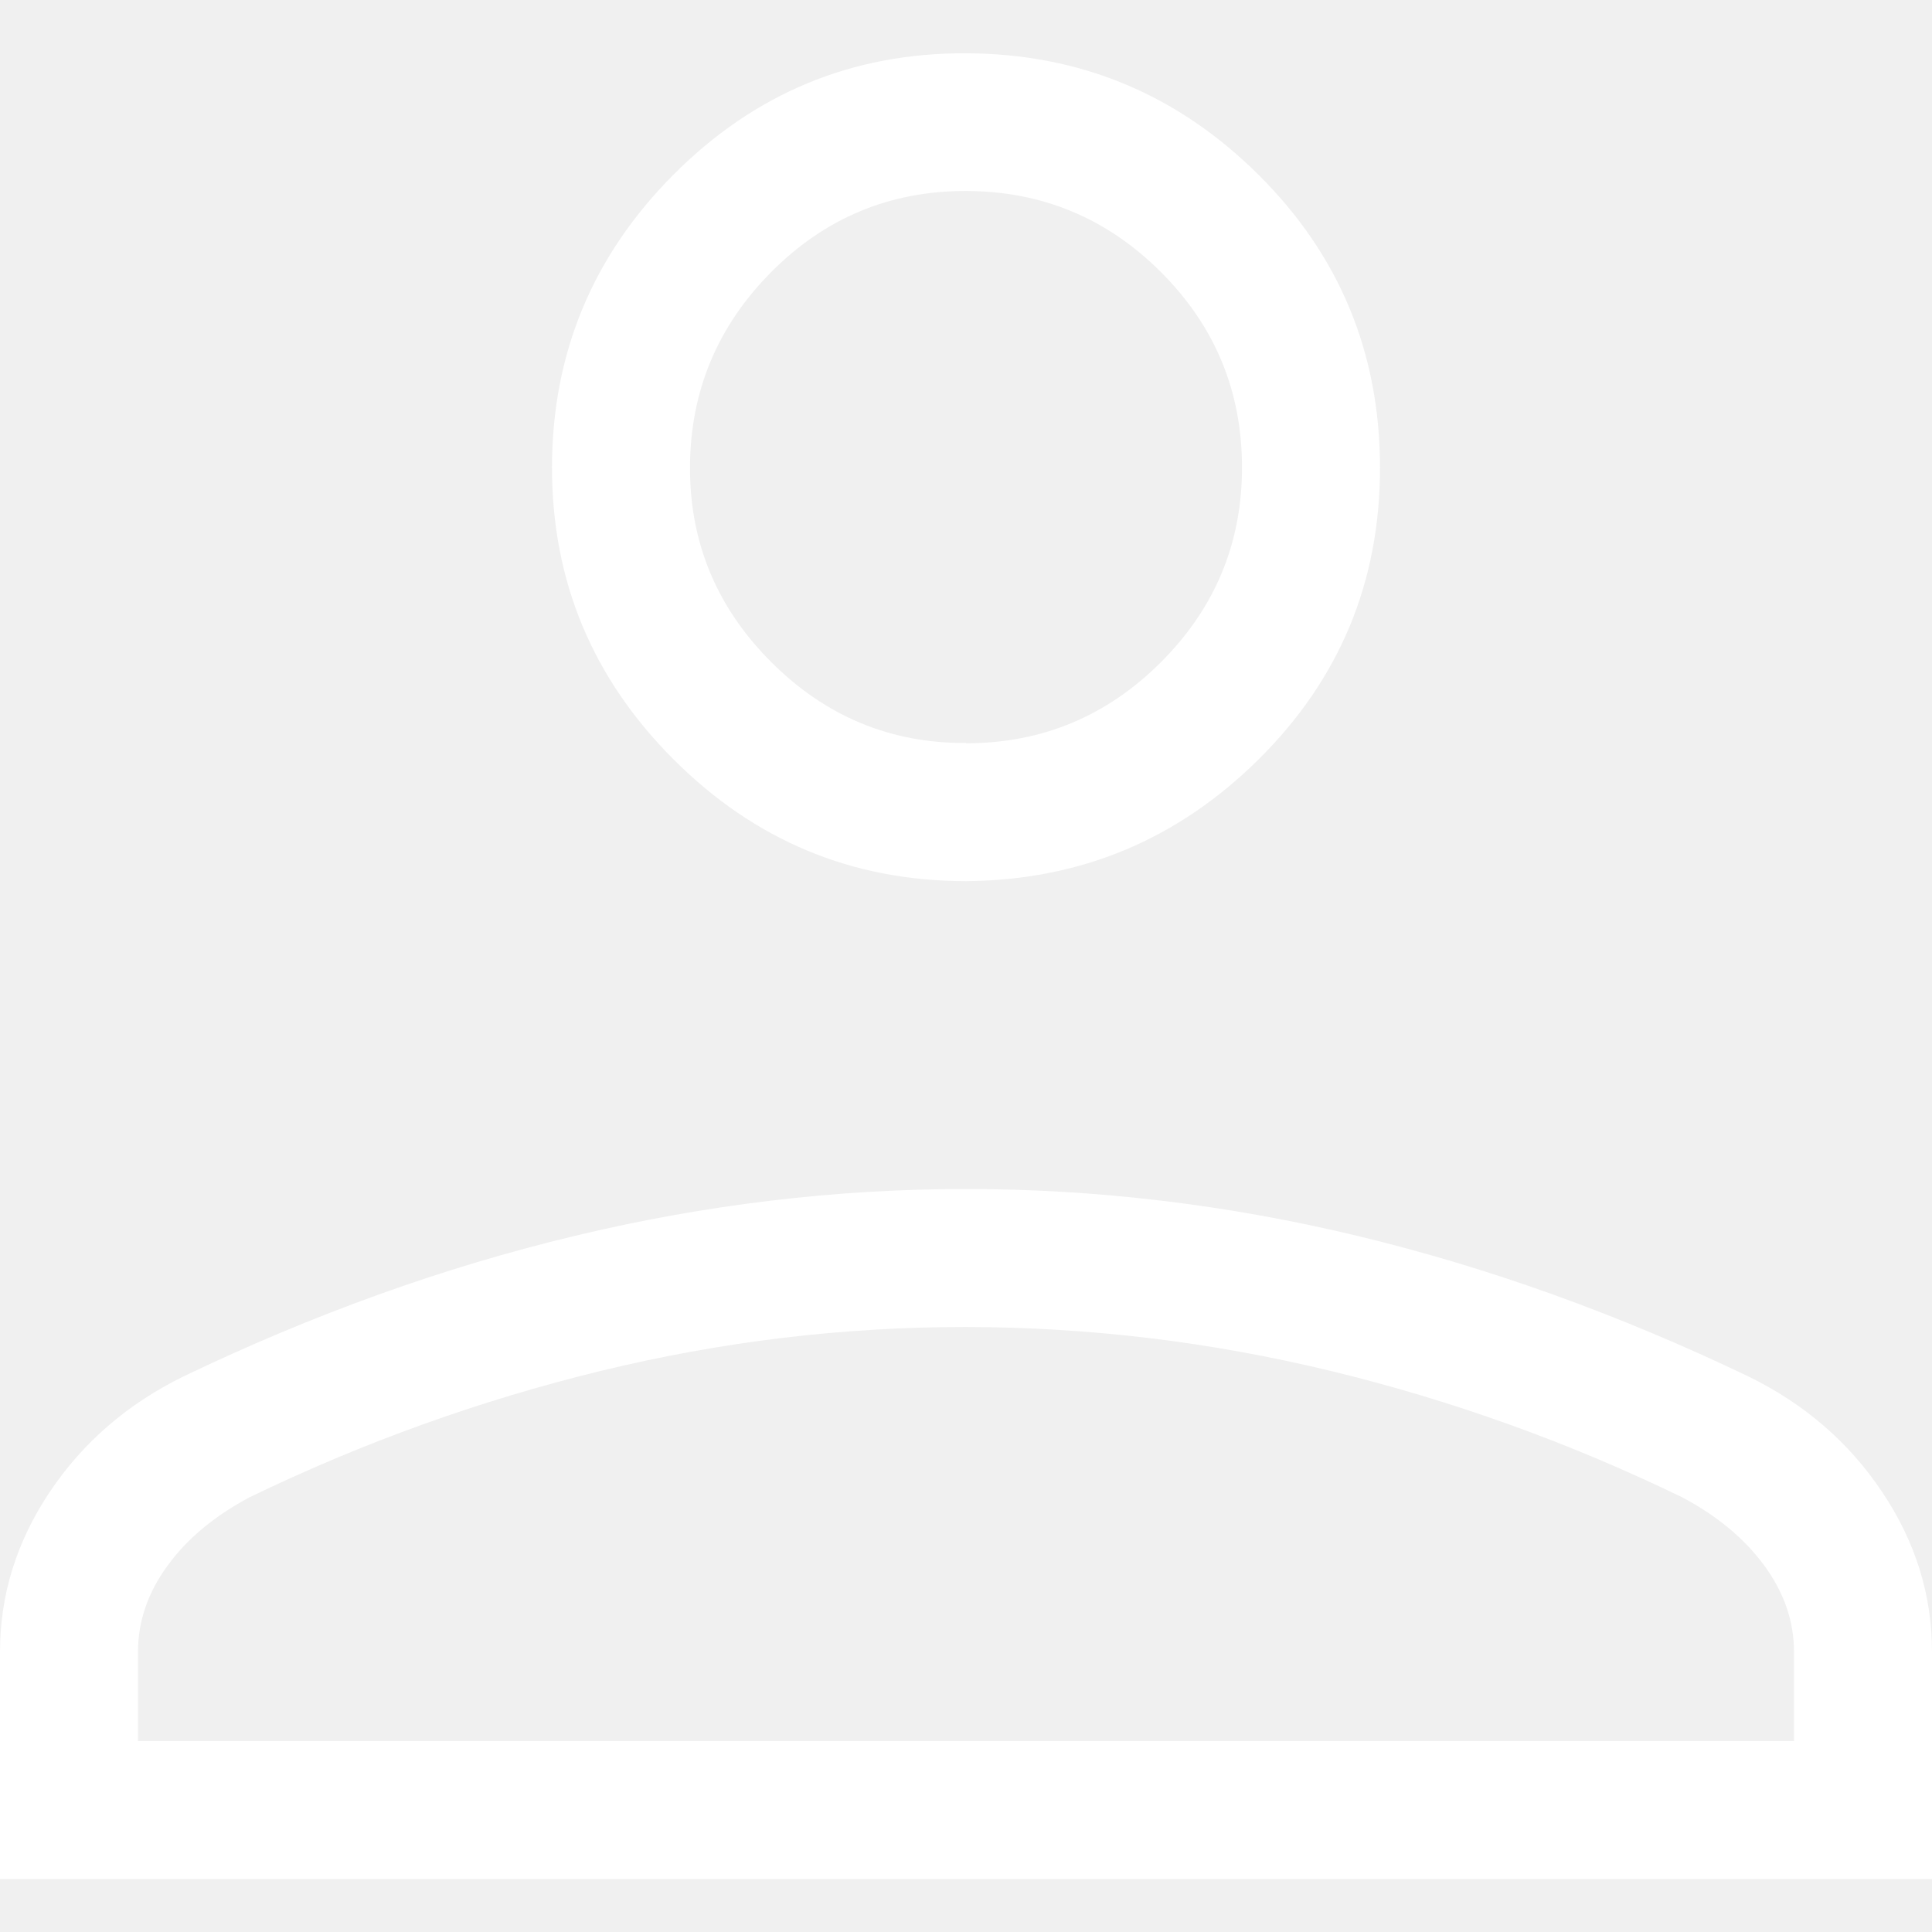
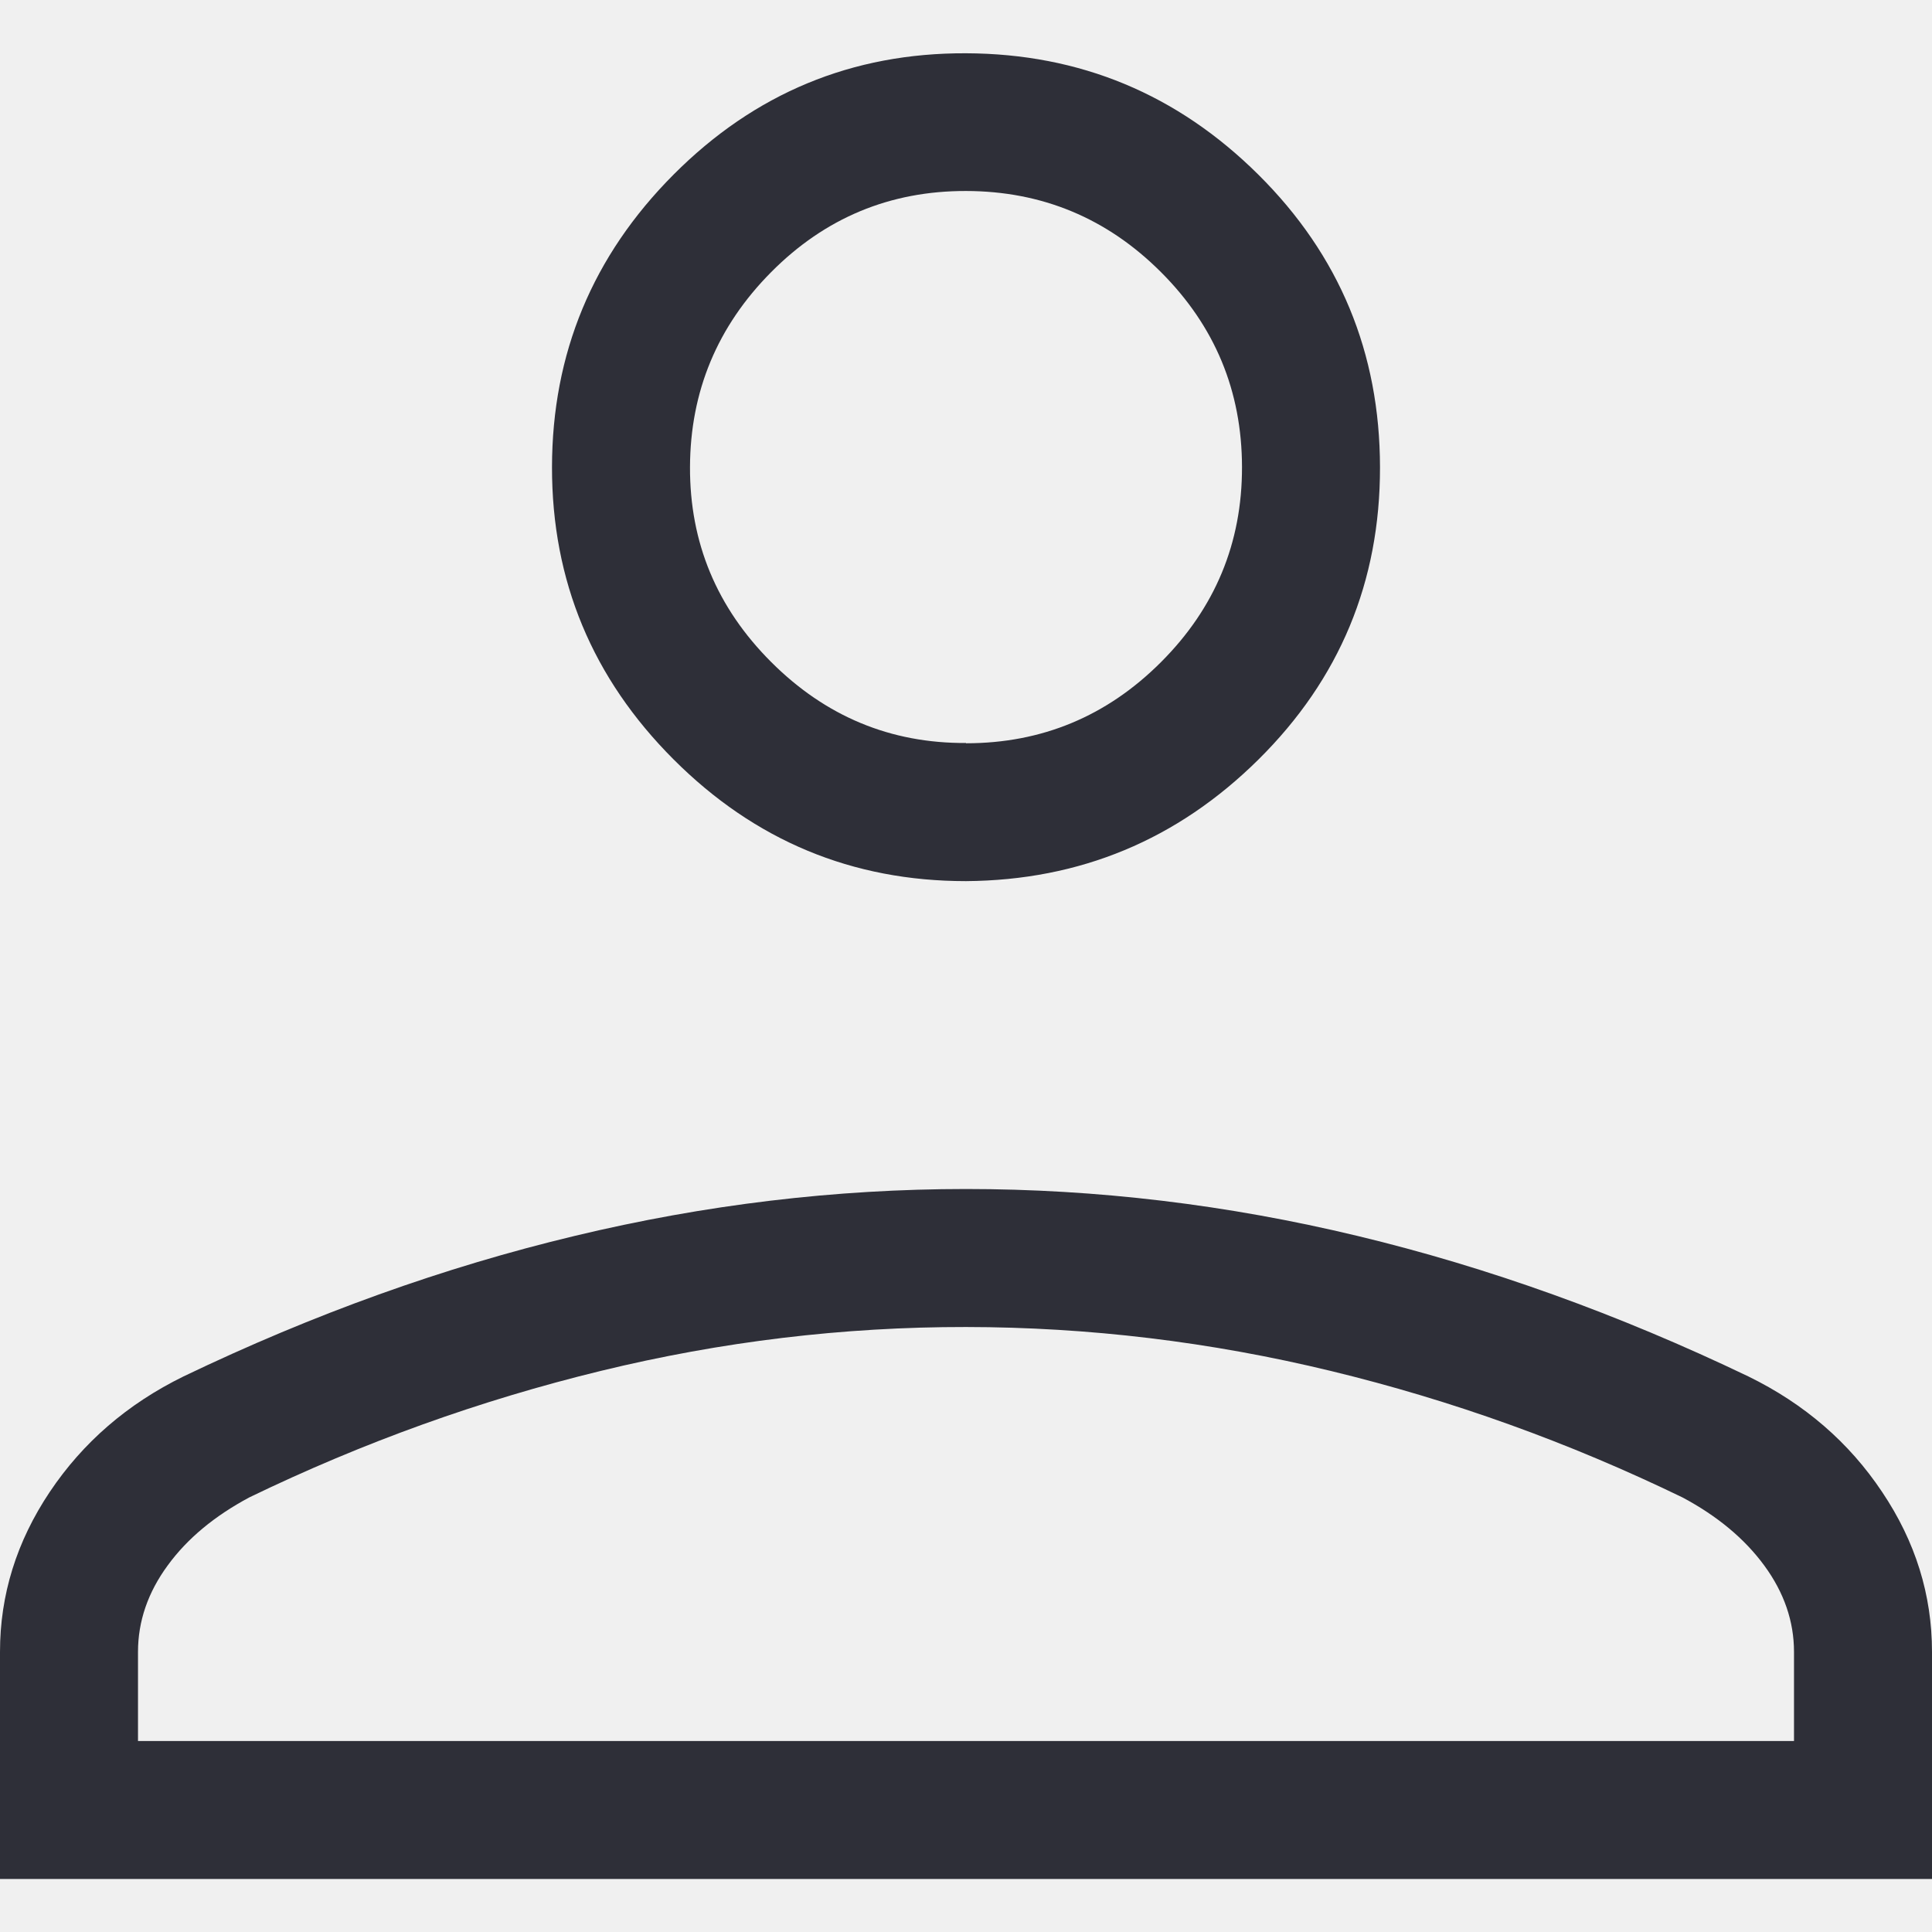
<svg xmlns="http://www.w3.org/2000/svg" width="14" height="14" viewBox="0 0 14 14" fill="none">
-   <path d="M7 6.385C6.175 6.385 5.469 6.091 4.881 5.503C4.293 4.915 3.999 4.209 4 3.385C4.001 2.561 4.294 1.854 4.881 1.265C5.468 0.676 6.174 0.383 7 0.386C7.826 0.389 8.532 0.683 9.119 1.266C9.706 1.849 9.999 2.556 10 3.386C10.001 4.216 9.707 4.922 9.119 5.504C8.531 6.086 7.825 6.379 7 6.385ZM0 13.616V11.97C0 11.557 0.12 11.171 0.36 10.812C0.601 10.452 0.924 10.173 1.33 9.974C2.274 9.521 3.219 9.182 4.164 8.956C5.109 8.729 6.054 8.616 7 8.616C7.946 8.616 8.892 8.729 9.837 8.956C10.782 9.183 11.726 9.522 12.669 9.974C13.076 10.173 13.399 10.452 13.639 10.812C13.88 11.171 14 11.557 14 11.97V13.616H0ZM1 12.616H13V11.97C13 11.749 12.928 11.54 12.785 11.345C12.642 11.15 12.445 10.986 12.192 10.851C11.369 10.452 10.521 10.147 9.646 9.935C8.771 9.723 7.889 9.617 7 9.616C6.111 9.615 5.229 9.721 4.354 9.934C3.479 10.147 2.631 10.452 1.808 10.85C1.555 10.985 1.357 11.149 1.215 11.344C1.072 11.539 1 11.748 1 11.97V12.616ZM7 5.386C7.55 5.386 8.021 5.19 8.413 4.798C8.805 4.406 9.001 3.935 9 3.384C8.999 2.833 8.804 2.363 8.413 1.972C8.022 1.581 7.551 1.385 7 1.384C6.449 1.383 5.978 1.579 5.588 1.972C5.198 2.365 5.002 2.836 5 3.384C4.998 3.932 5.194 4.403 5.588 4.797C5.982 5.191 6.453 5.387 7 5.384" fill="white" />
+   <path d="M7 6.385C6.175 6.385 5.469 6.091 4.881 5.503C4.293 4.915 3.999 4.209 4 3.385C4.001 2.561 4.294 1.854 4.881 1.265C5.468 0.676 6.174 0.383 7 0.386C7.826 0.389 8.532 0.683 9.119 1.266C9.706 1.849 9.999 2.556 10 3.386C10.001 4.216 9.707 4.922 9.119 5.504C8.531 6.086 7.825 6.379 7 6.385ZM0 13.616V11.97C0 11.557 0.12 11.171 0.36 10.812C0.601 10.452 0.924 10.173 1.33 9.974C2.274 9.521 3.219 9.182 4.164 8.956C5.109 8.729 6.054 8.616 7 8.616C7.946 8.616 8.892 8.729 9.837 8.956C10.782 9.183 11.726 9.522 12.669 9.974C13.076 10.173 13.399 10.452 13.639 10.812C13.88 11.171 14 11.557 14 11.97V13.616H0ZM1 12.616H13V11.97C13 11.749 12.928 11.54 12.785 11.345C12.642 11.15 12.445 10.986 12.192 10.851C11.369 10.452 10.521 10.147 9.646 9.935C8.771 9.723 7.889 9.617 7 9.616C6.111 9.615 5.229 9.721 4.354 9.934C3.479 10.147 2.631 10.452 1.808 10.85C1.555 10.985 1.357 11.149 1.215 11.344C1.072 11.539 1 11.748 1 11.97V12.616ZM7 5.386C7.55 5.386 8.021 5.19 8.413 4.798C8.805 4.406 9.001 3.935 9 3.384C8.999 2.833 8.804 2.363 8.413 1.972C8.022 1.581 7.551 1.385 7 1.384C6.449 1.383 5.978 1.579 5.588 1.972C5.198 2.365 5.002 2.836 5 3.384C4.998 3.932 5.194 4.403 5.588 4.797C5.982 5.191 6.453 5.387 7 5.384" fill="#2E2F38" />
</svg>
